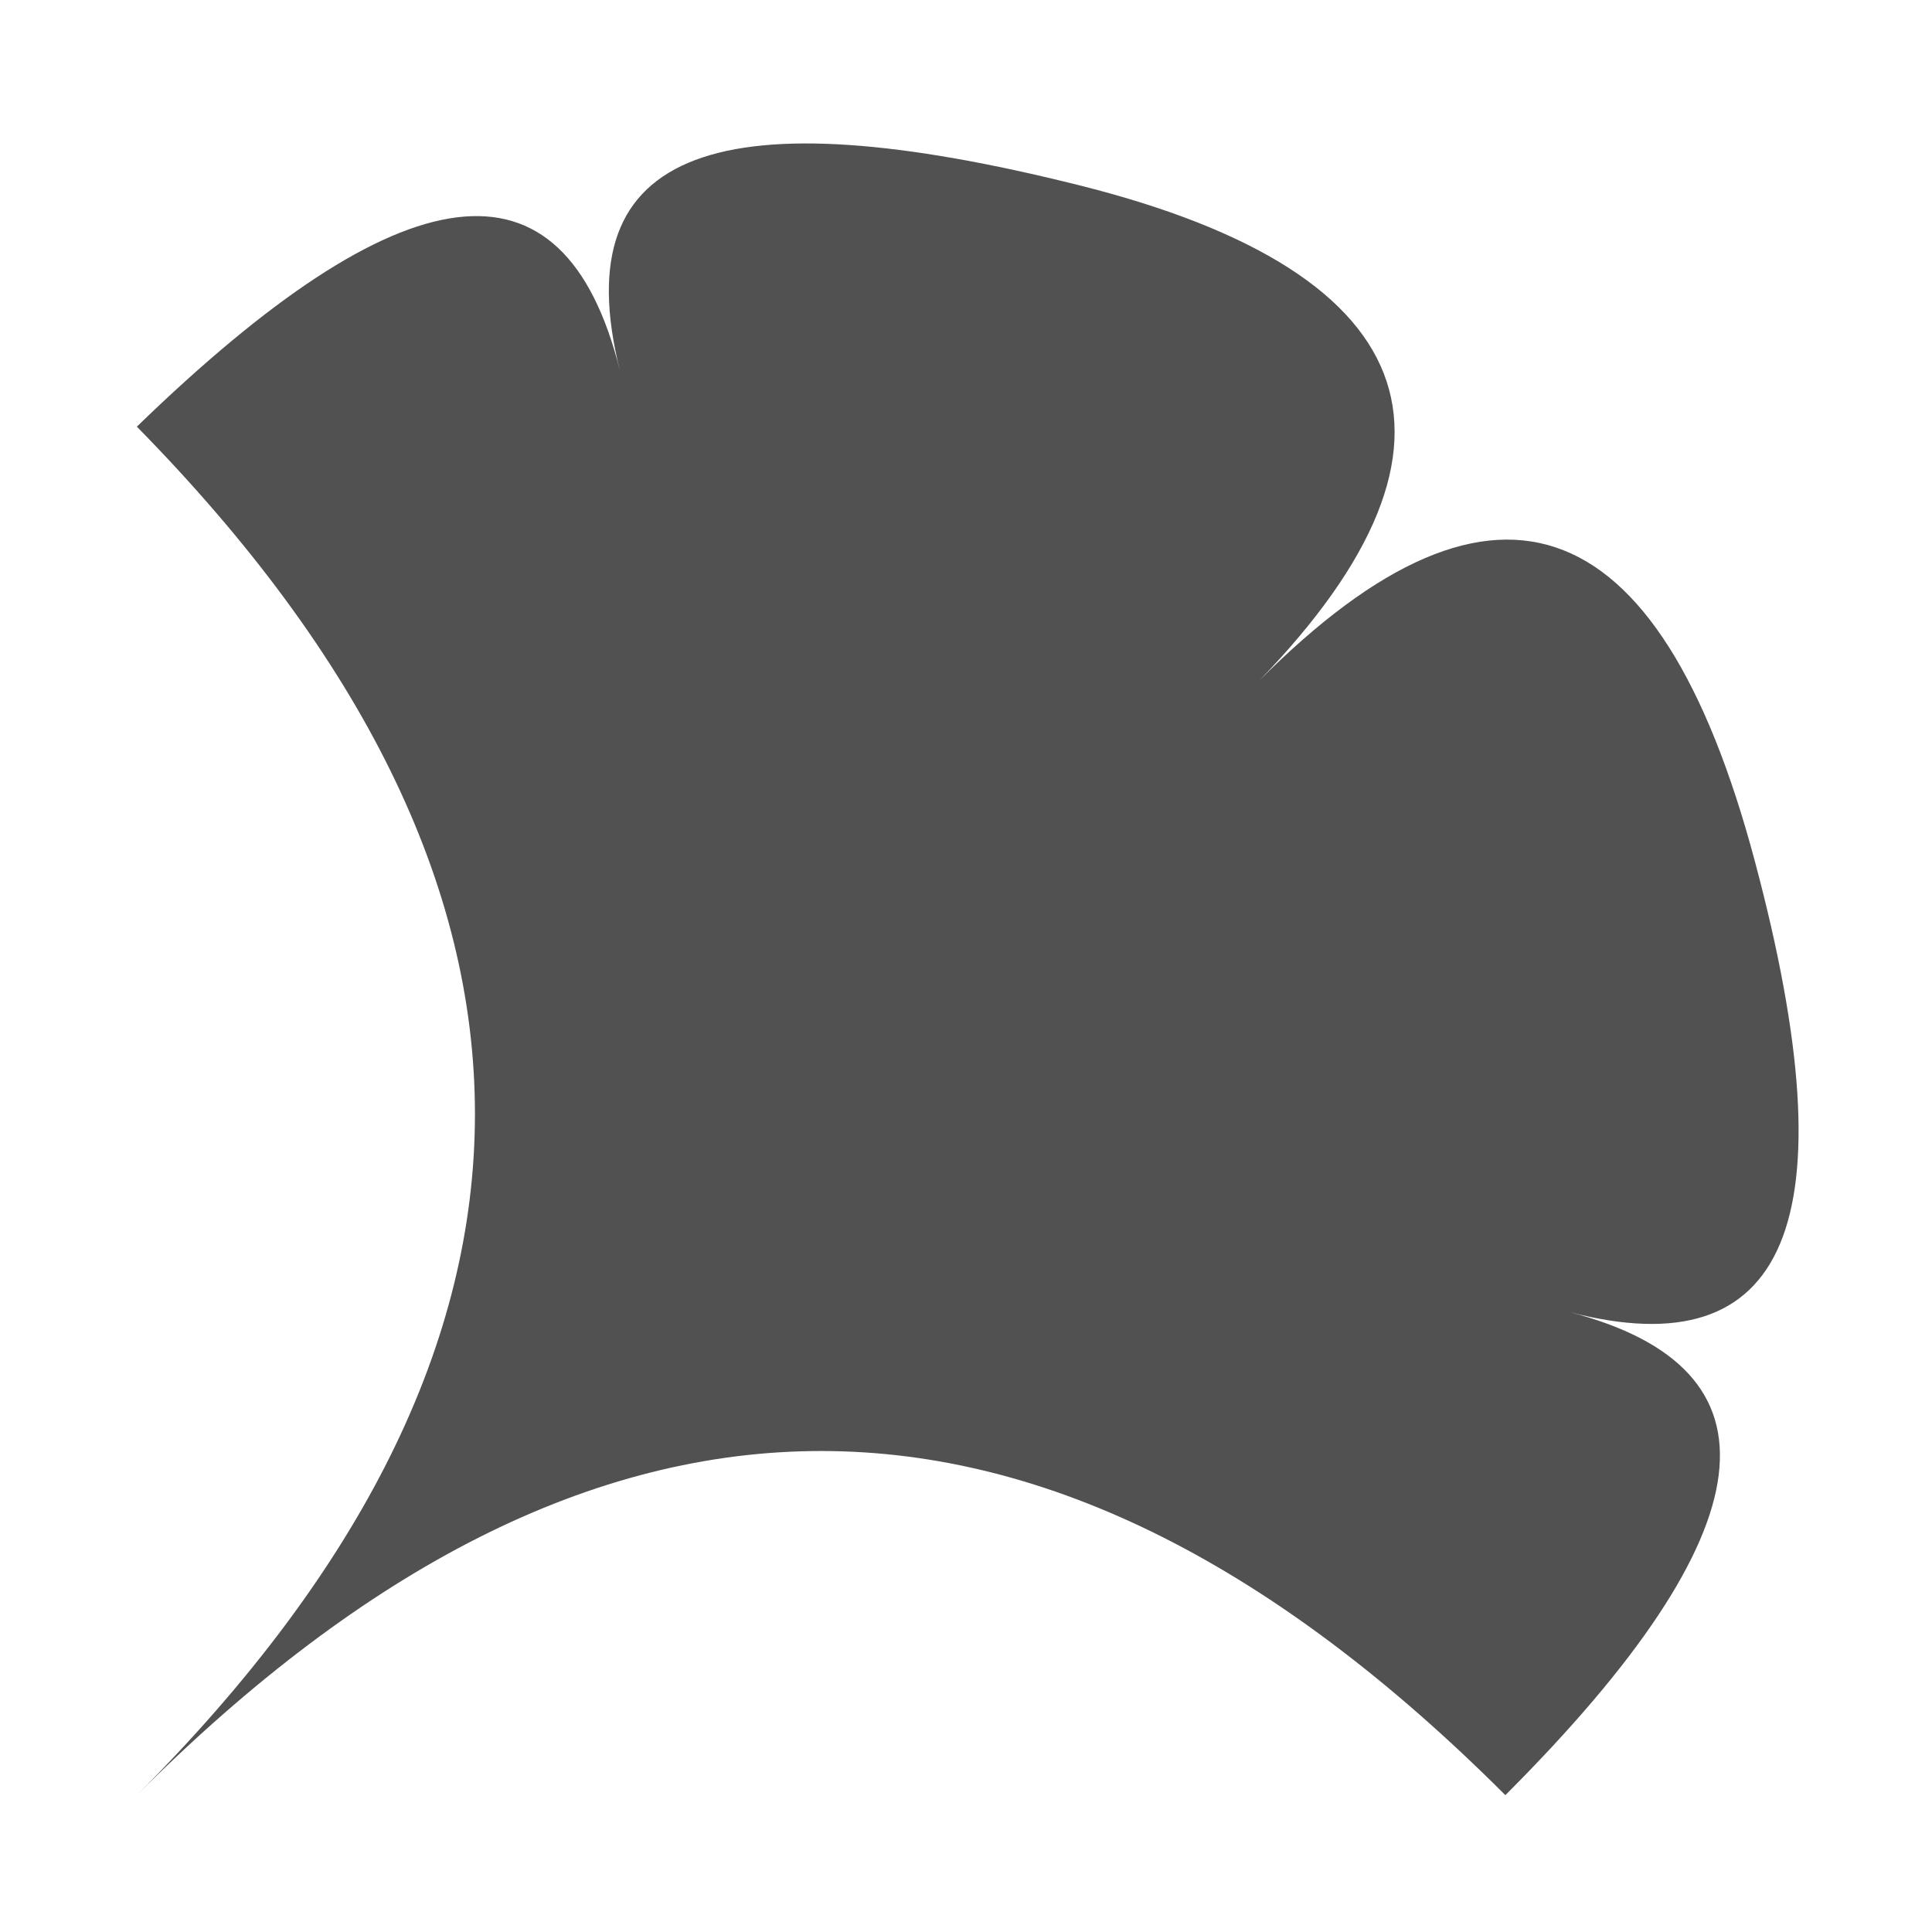
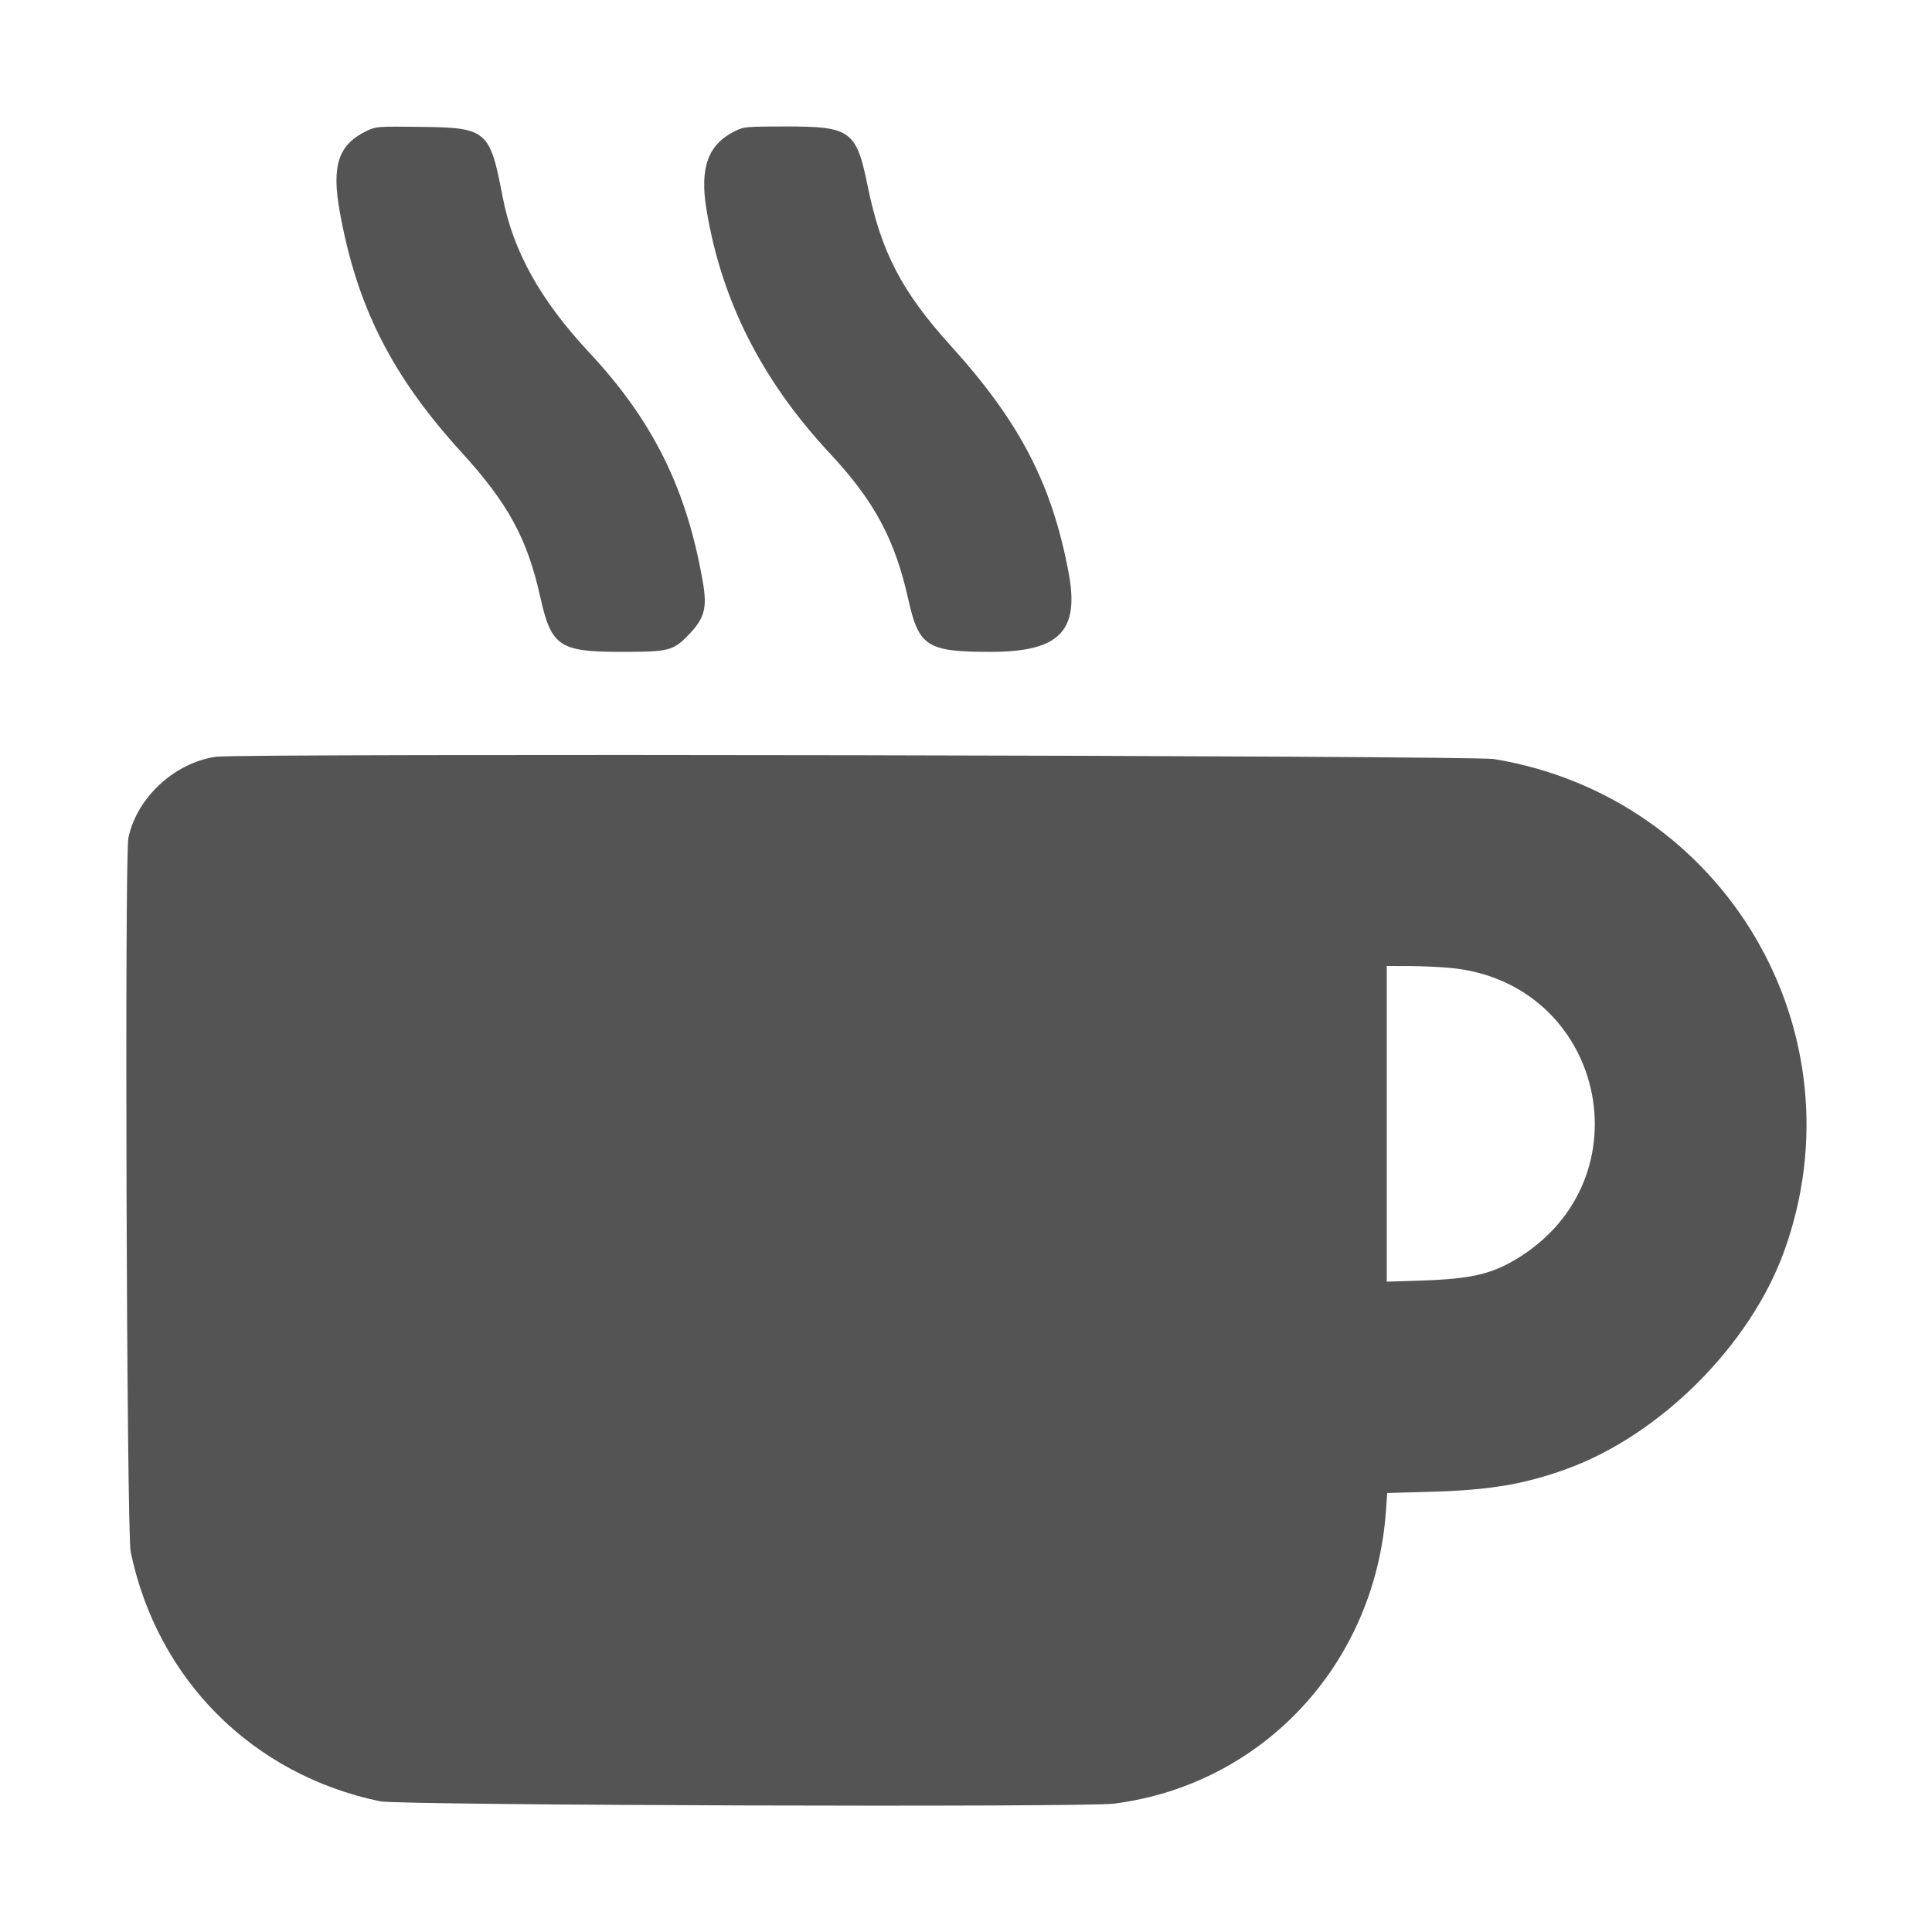
- <svg xmlns="http://www.w3.org/2000/svg" version="1.1" x="0px" y="0px" width="24px" height="24px" viewBox="0 0 24 24">
-   <style type="text/css">
- 	.st0{fill:#515151;}
- </style>
-   <path class="st0" d="M1.7,22.3c5.7-5.7,11.3-5.7,17,0c3.3-3.3,3.5-5.3,0.8-6c2.7,0.7,3.5-1.1,2.3-5.6s-3.3-5.2-6.3-2.1  c3-3,2.3-5.2-2.1-6.3S7,1.8,7.7,4.6C7,1.8,5,2.1,1.7,5.3C7.3,11,7.3,16.7,1.7,22.3" />
+ <svg xmlns="http://www.w3.org/2000/svg" id="svg" version="1.1" width="400" height="400" viewBox="0, 0, 400,400">
+   <g id="svgg">
+     <path id="path0" d="M75.977 27.082 C 70.081 29.872,68.615 34.212,70.333 43.779 C 73.869 63.471,81.117 77.804,95.545 93.637 C 105.244 104.279,109.161 111.491,111.885 123.717 C 114.131 133.802,115.845 134.961,128.516 134.961 C 138.600 134.961,139.399 134.754,142.701 131.293 C 145.879 127.961,146.439 125.820,145.520 120.519 C 142.164 101.161,135.197 87.113,121.877 72.852 C 111.876 62.144,106.210 51.947,104.077 40.820 C 101.406 26.892,100.855 26.424,86.926 26.263 C 78.168 26.161,77.878 26.183,75.977 27.082 M152.208 27.124 C 146.600 29.872,144.837 34.686,146.263 43.359 C 149.370 62.258,157.741 78.786,171.882 93.945 C 181.033 103.754,185.291 111.695,188.056 124.107 C 190.231 133.868,191.945 134.961,205.078 134.961 C 219.296 134.961,223.506 130.731,221.268 118.695 C 217.842 100.275,211.166 87.397,196.847 71.591 C 186.706 60.398,182.427 52.175,179.649 38.547 C 177.295 26.995,176.144 26.164,162.528 26.184 C 154.463 26.196,154.020 26.236,152.208 27.124 M44.727 156.675 C 36.126 157.920,28.380 165.077,26.586 173.438 C 25.772 177.231,26.216 317.246,27.055 321.289 C 32.536 347.715,52.284 367.462,78.711 372.945 C 82.724 373.778,224.442 374.225,230.664 373.425 C 261.494 369.459,284.700 344.482,286.942 312.854 L 287.207 309.106 296.045 308.865 C 308.327 308.531,315.525 307.329,324.323 304.144 C 343.750 297.112,362.345 278.520,369.375 259.099 C 385.787 213.761,357.082 165.031,309.325 157.155 C 304.814 156.411,49.748 155.949,44.727 156.675 M300.195 200.389 C 332.111 203.352,341.437 244.041,314.005 260.640 C 308.781 263.801,304.439 264.795,294.434 265.119 L 287.109 265.357 287.109 232.678 L 287.109 200.000 291.699 200.013 C 294.224 200.020,298.047 200.190,300.195 200.389 " stroke="none" fill="#545454" fill-rule="evenodd" />
+     <path id="path1" d="" stroke="none" fill="#585454" fill-rule="evenodd" />
+     <path id="path2" d="" stroke="none" fill="#585454" fill-rule="evenodd" />
+     <path id="path3" d="" stroke="none" fill="#585454" fill-rule="evenodd" />
+     <path id="path4" d="" stroke="none" fill="#585454" fill-rule="evenodd" />
+   </g>
</svg>
